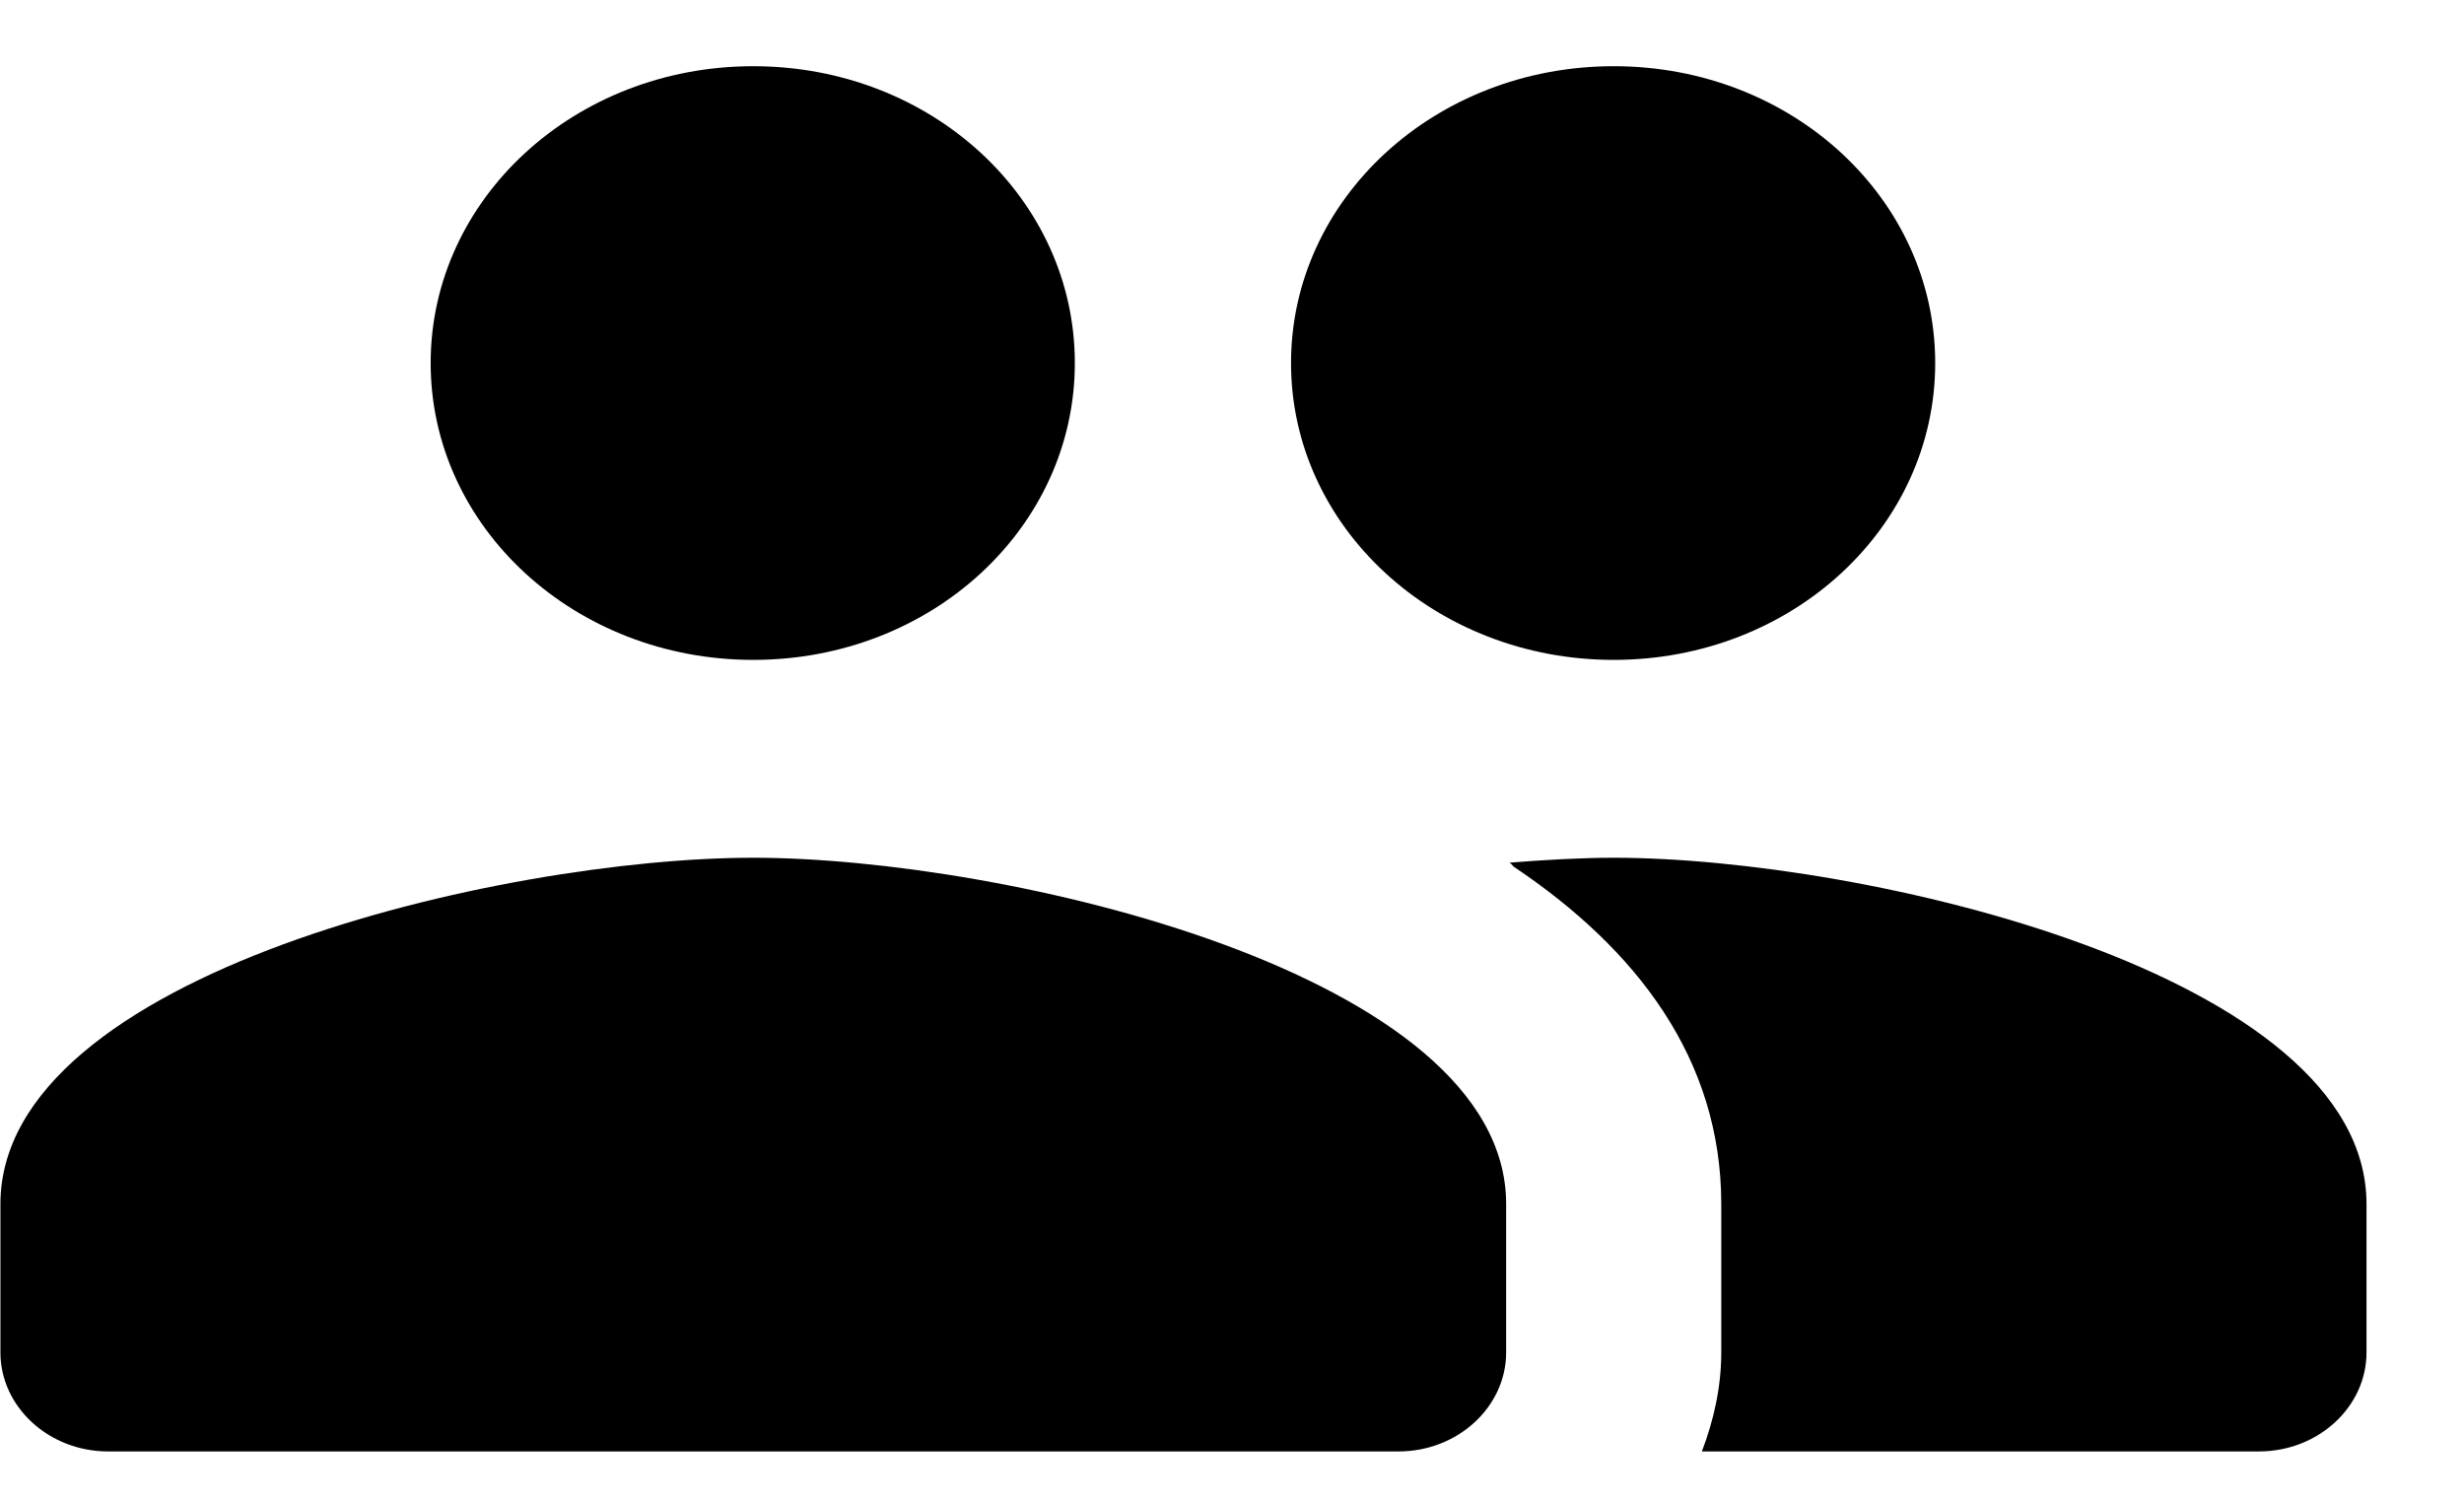
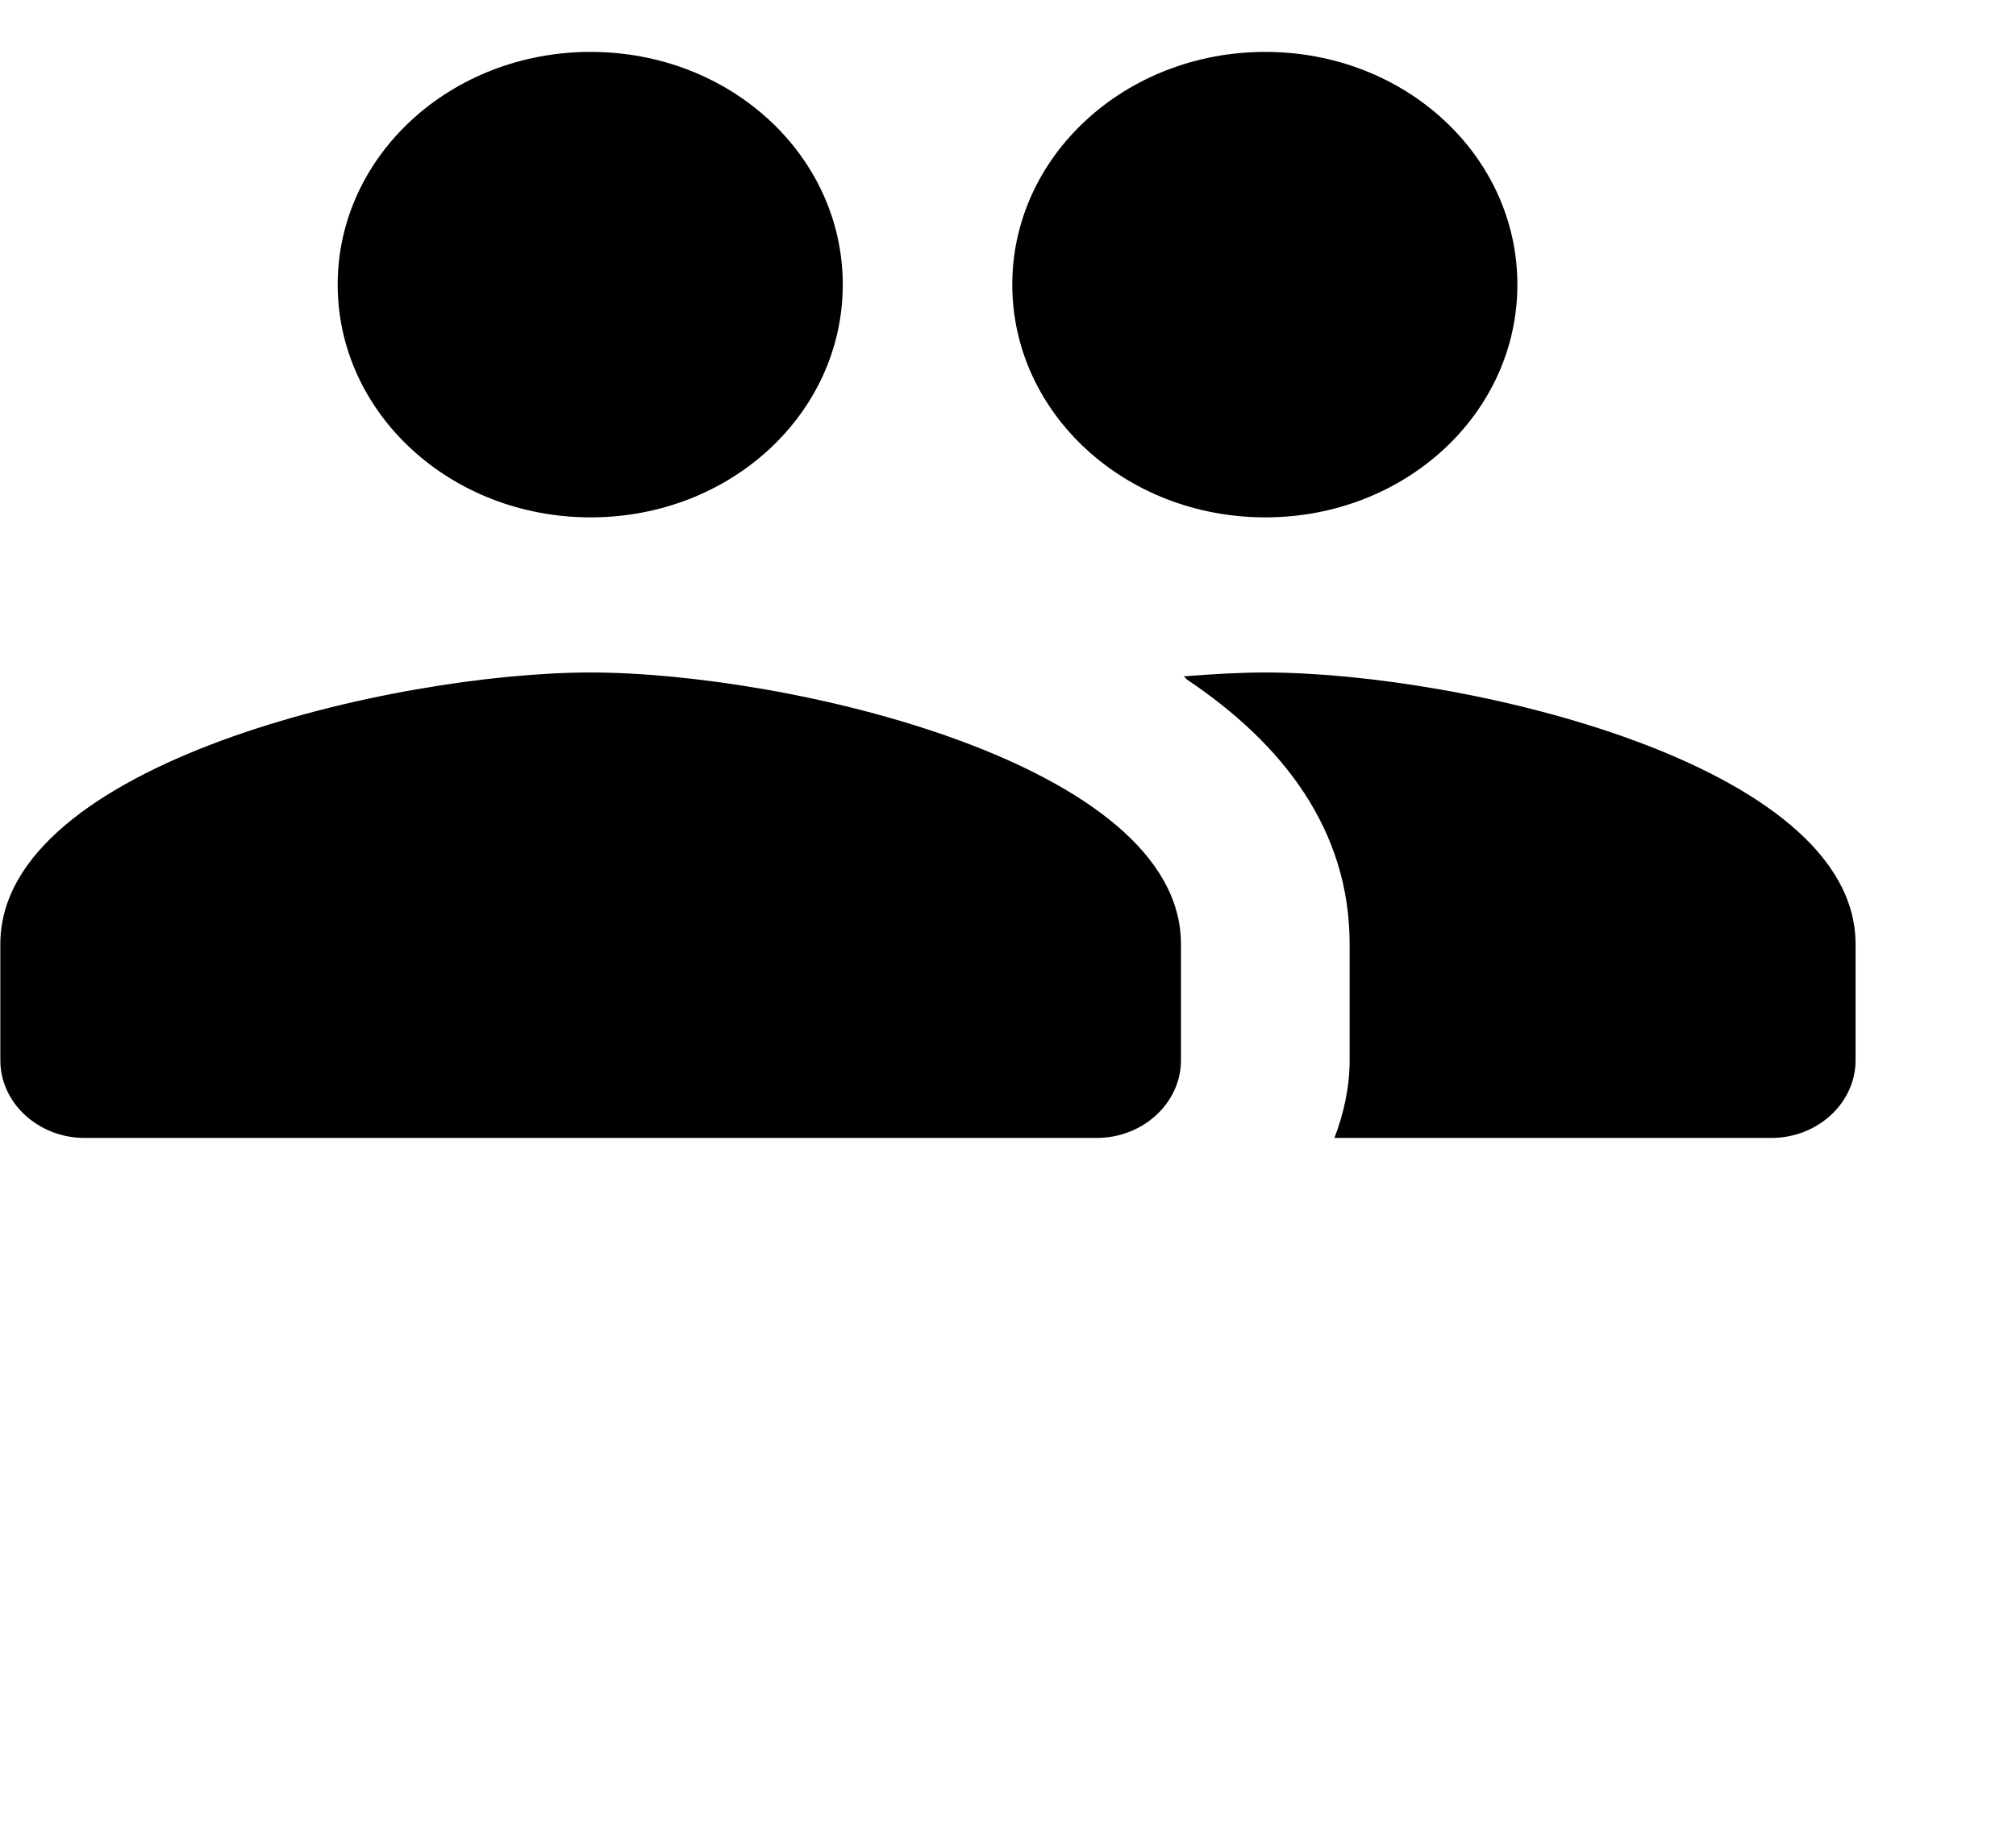
- <svg xmlns="http://www.w3.org/2000/svg" width="23" height="14" viewBox="0 0 23 14" fill="none">
+ <svg xmlns="http://www.w3.org/2000/svg" viewBox="0 0 24 22" fill="none">
  <path fill-rule="evenodd" clip-rule="evenodd" d="M10.033 3.389C10.033 4.922 8.698 6.16 7.031 6.16C5.365 6.16 4.02 4.922 4.02 3.389C4.02 1.856 5.365 0.618 7.031 0.618C8.698 0.618 10.033 1.856 10.033 3.389ZM18.064 3.389C18.064 4.922 16.729 6.16 15.063 6.16C13.396 6.16 12.051 4.922 12.051 3.389C12.051 1.856 13.396 0.618 15.063 0.618C16.729 0.618 18.064 1.856 18.064 3.389ZM7.031 8.007C4.692 8.007 0.004 9.088 0.004 11.24V12.625C0.004 13.133 0.456 13.549 1.008 13.549H13.055C13.607 13.549 14.059 13.133 14.059 12.625V11.24C14.059 9.088 9.371 8.007 7.031 8.007ZM14.089 8.053C14.44 8.025 14.772 8.007 15.063 8.007C17.402 8.007 22.09 9.088 22.09 11.24V12.625C22.09 13.133 21.639 13.549 21.086 13.549H15.886C15.996 13.262 16.067 12.948 16.067 12.625V11.24C16.067 9.882 15.274 8.857 14.129 8.09C14.126 8.087 14.123 8.084 14.12 8.08C14.112 8.07 14.103 8.06 14.089 8.053Z" fill="currentColor" />
</svg>
